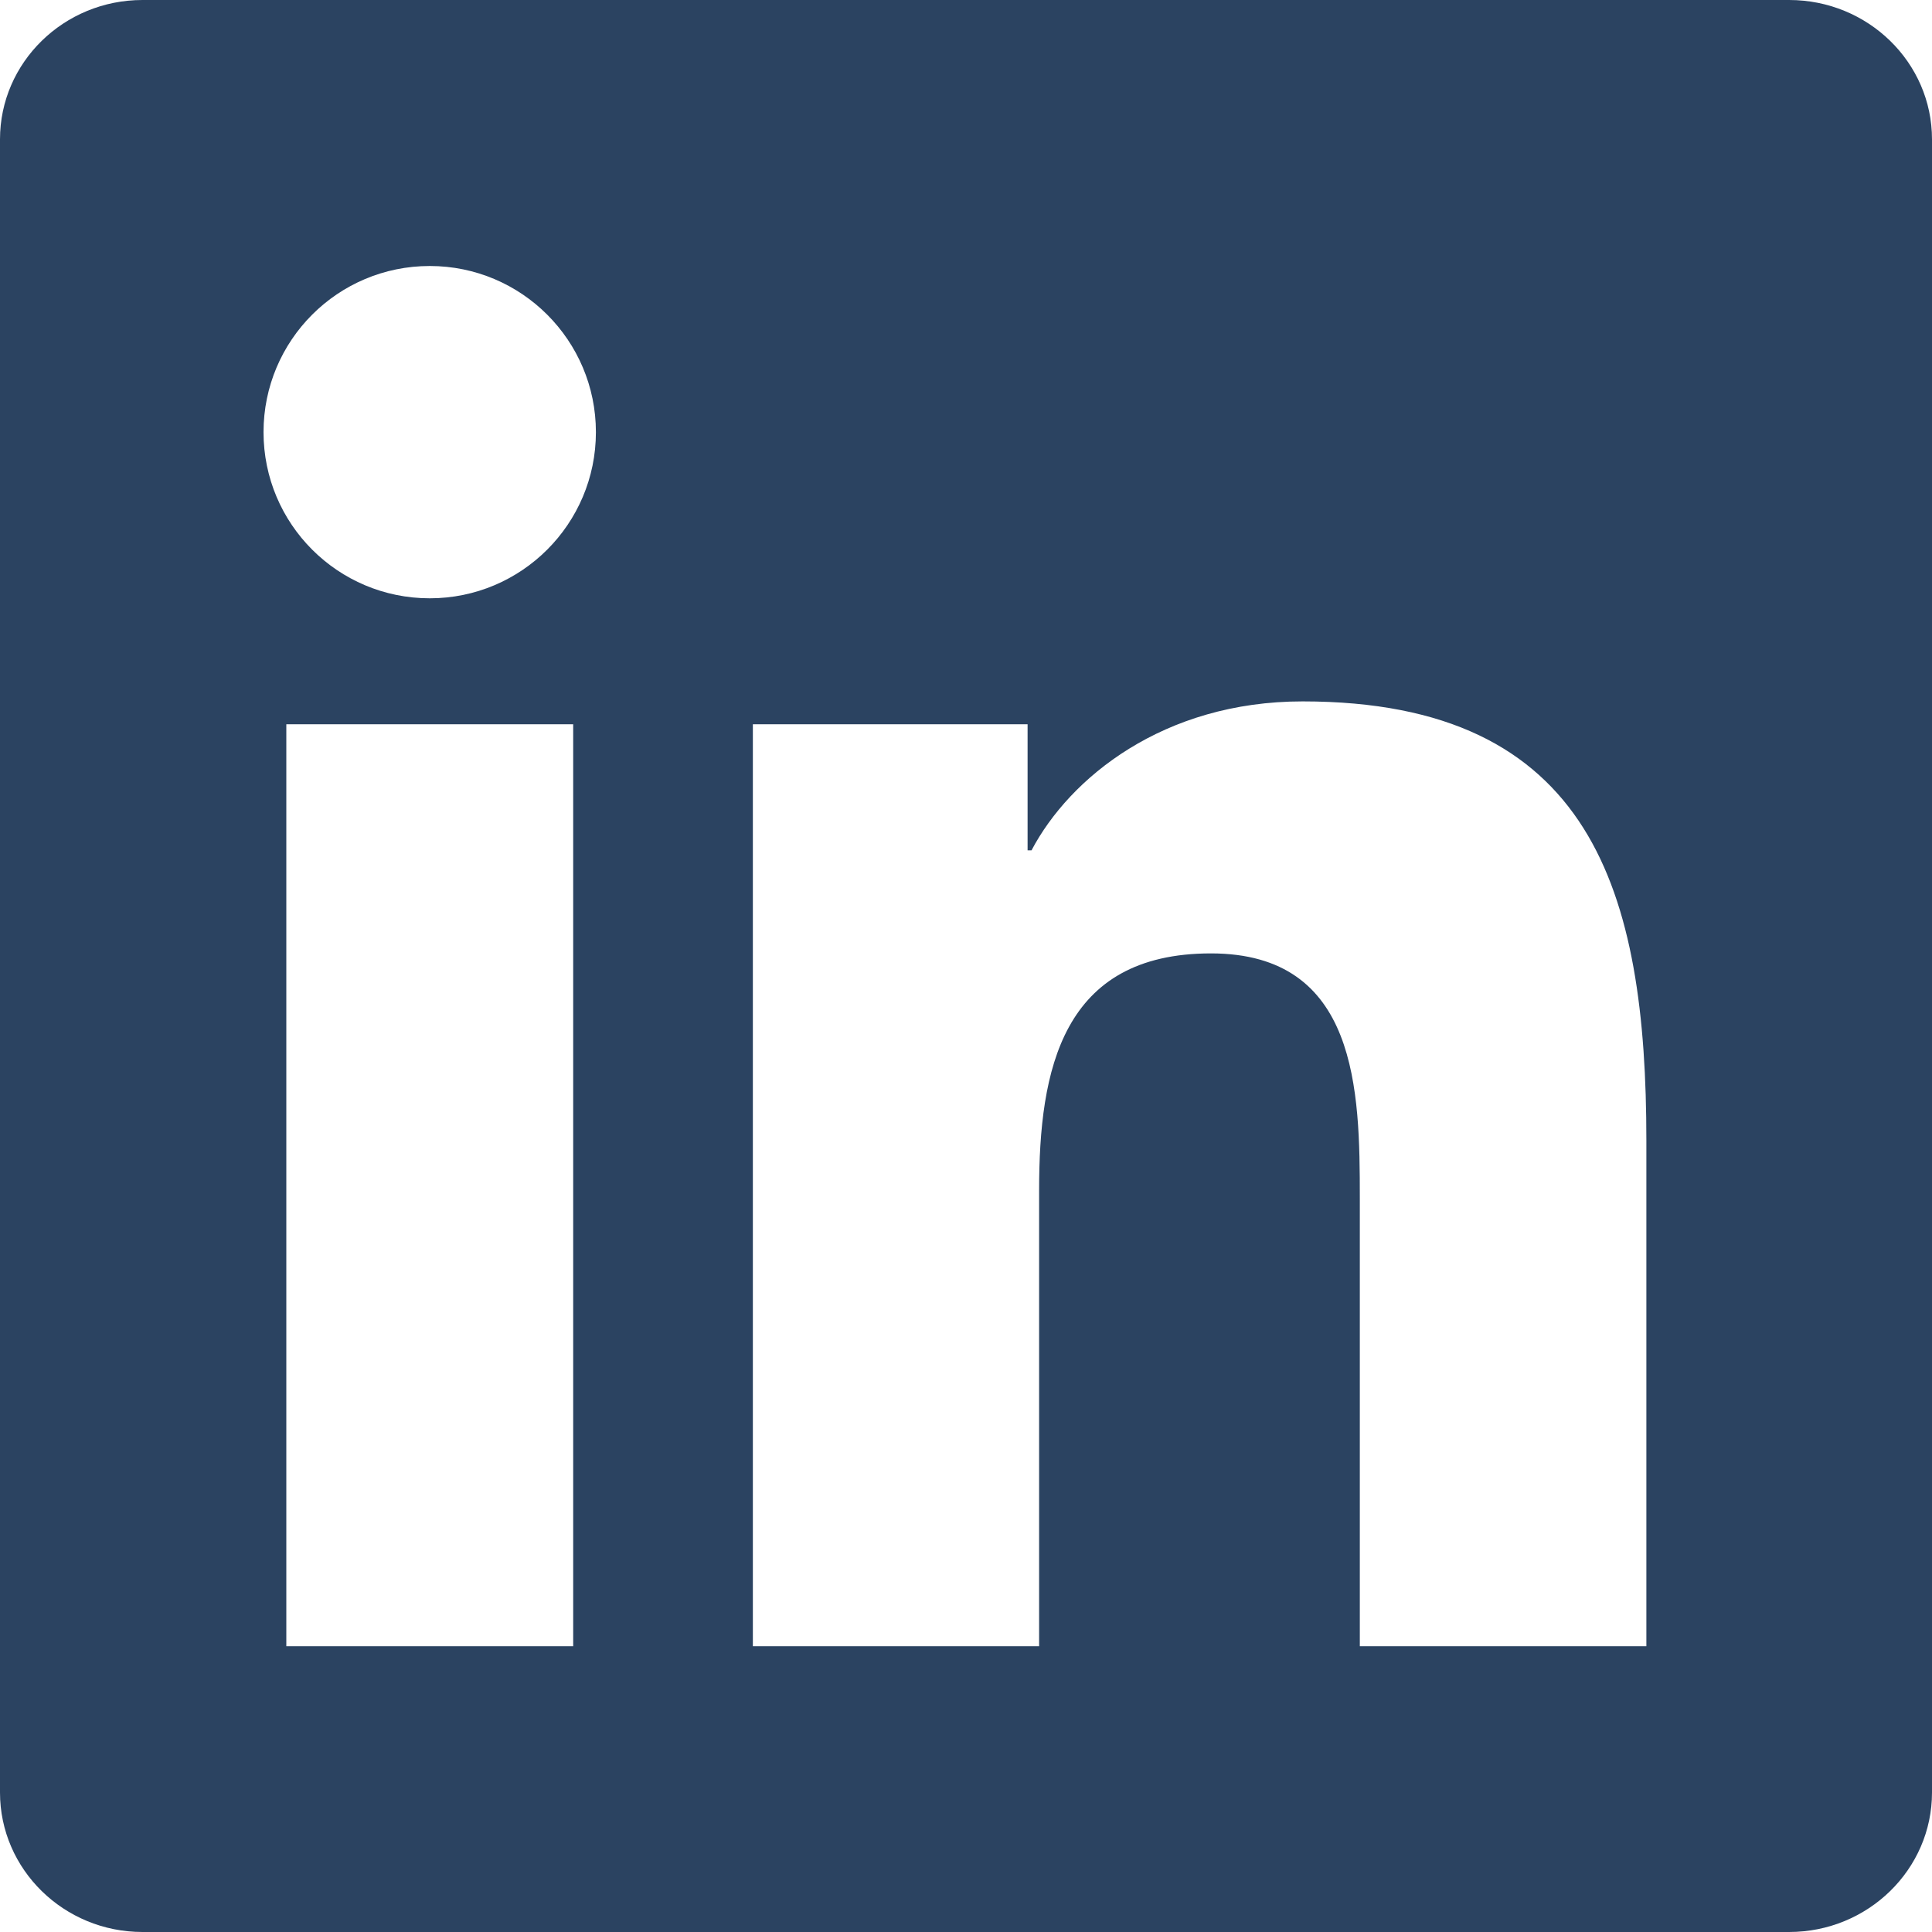
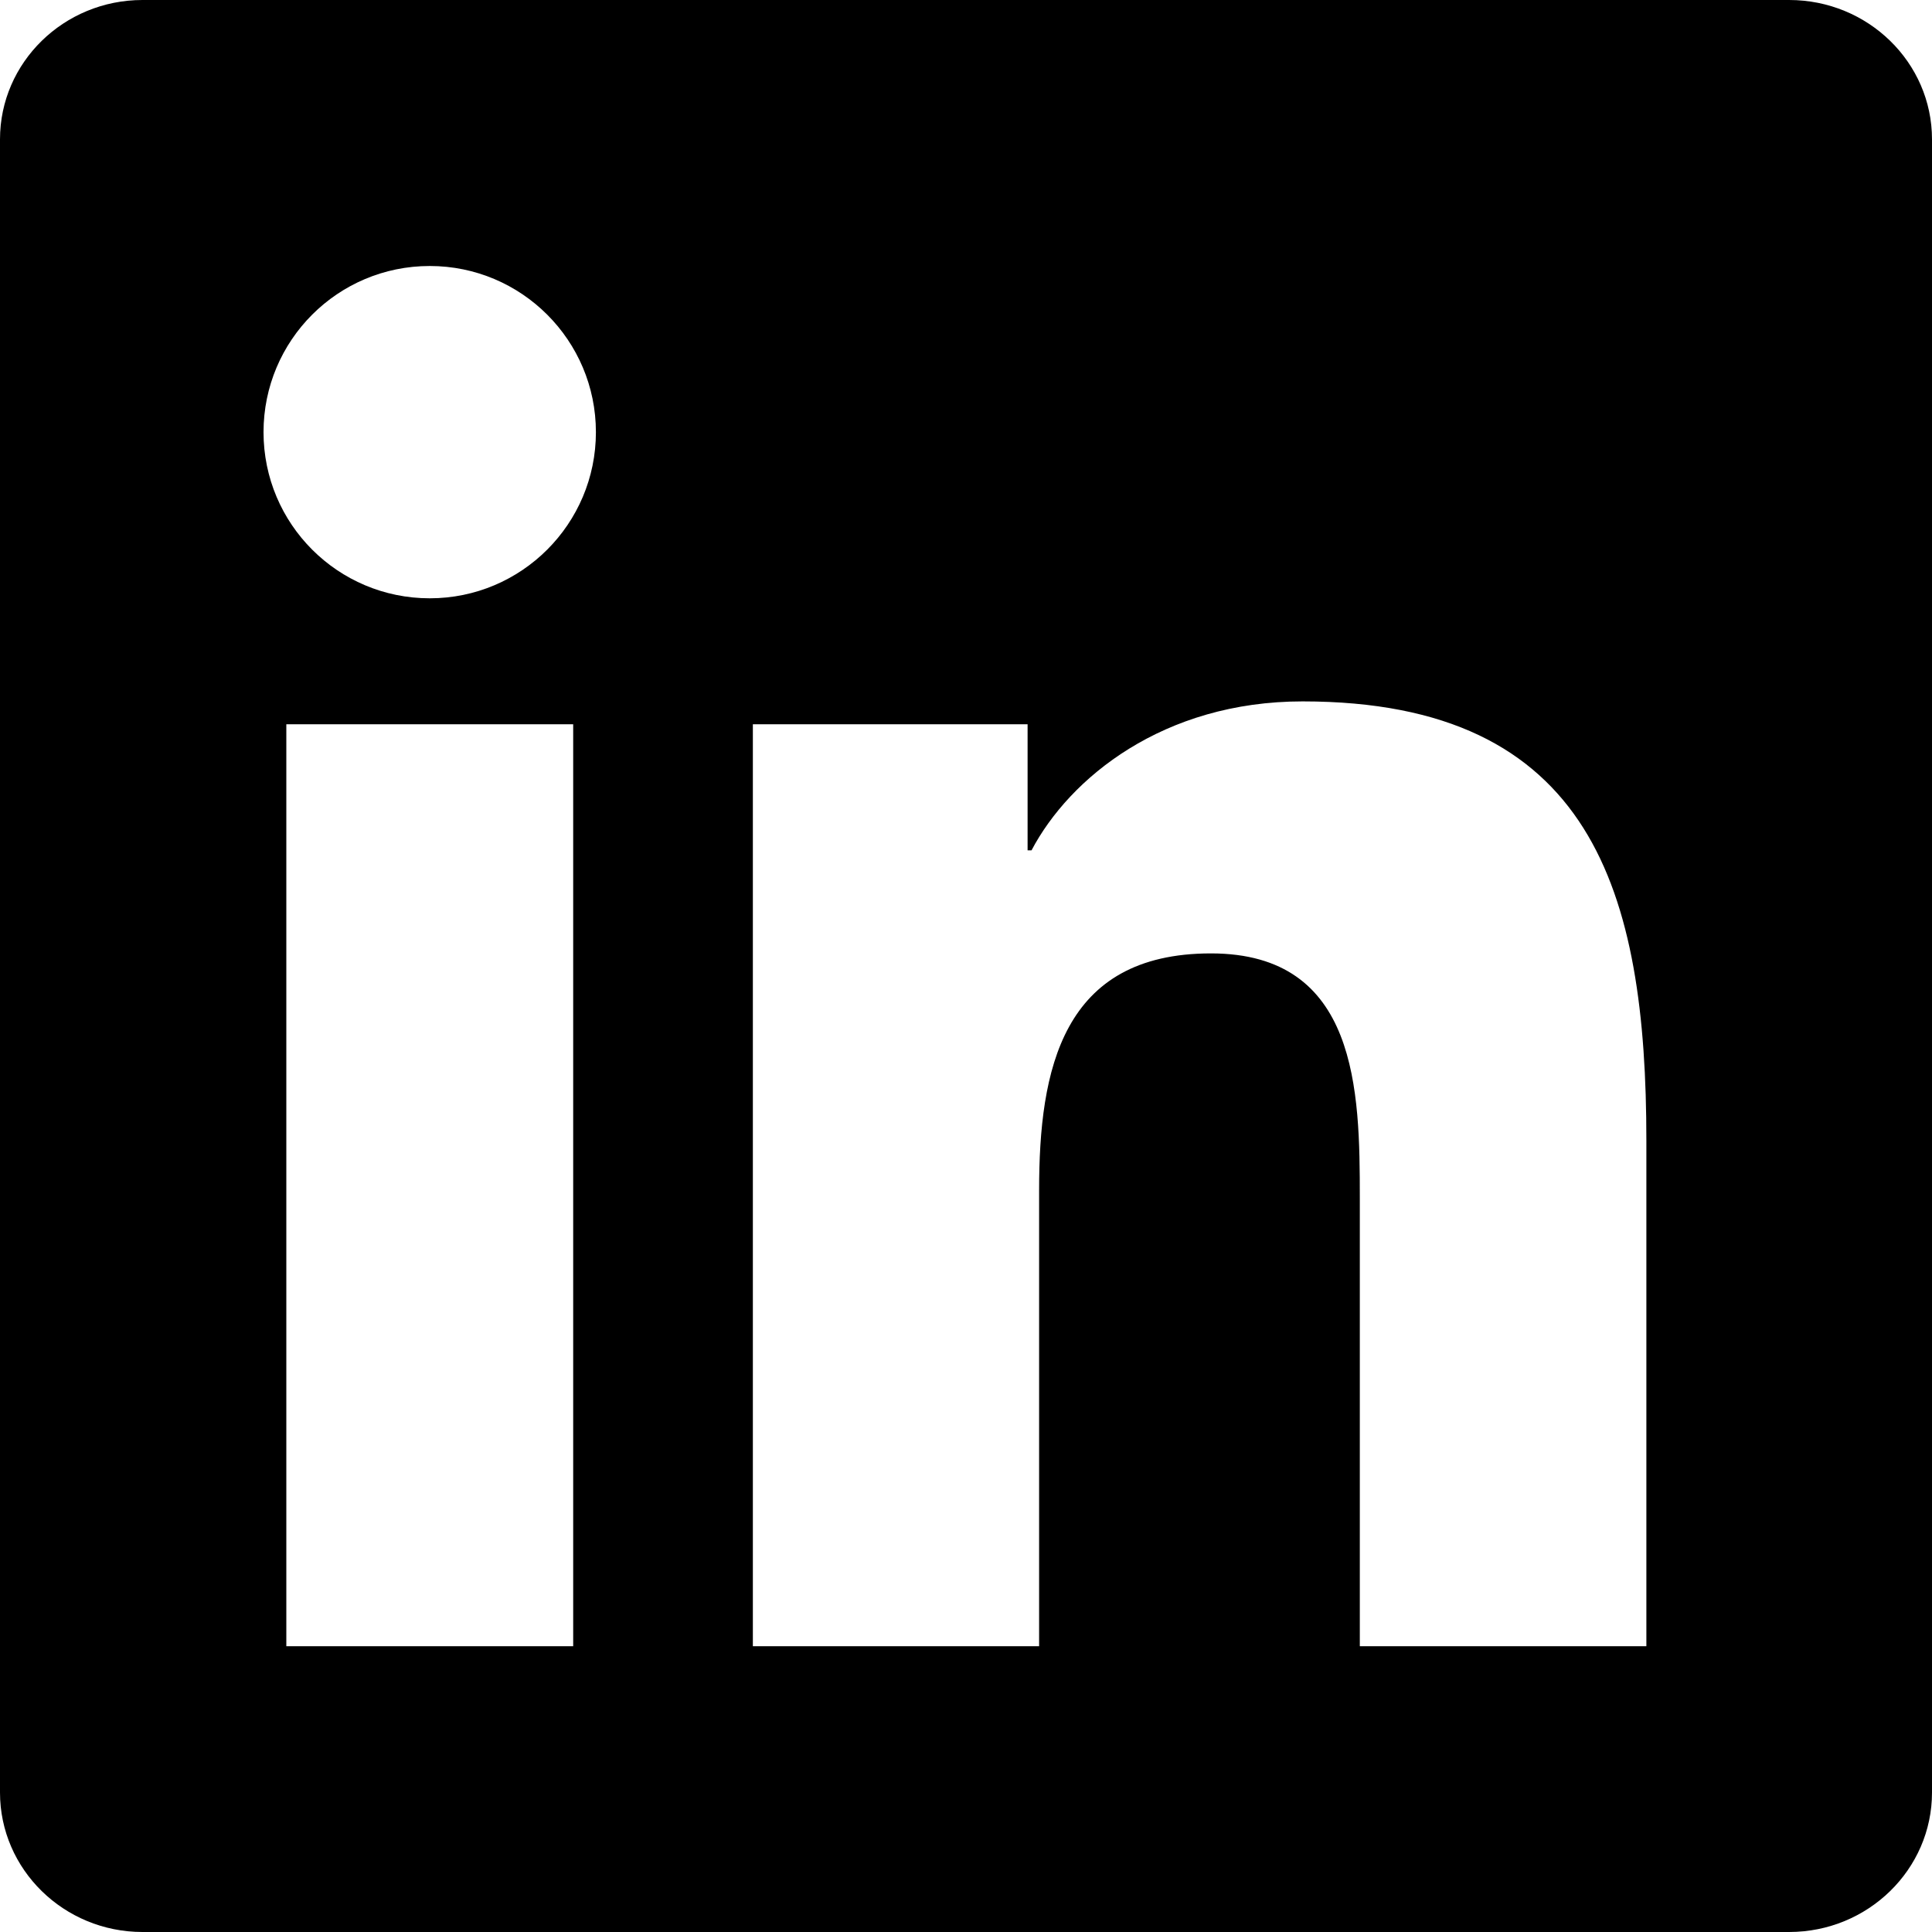
<svg xmlns="http://www.w3.org/2000/svg" width="25px" height="25px" viewBox="0 0 25 25" version="1.1">
  <g id="Symbols" stroke="none" stroke-width="1" fill="none" fill-rule="evenodd">
-     <g id="footer/desktop-v2" transform="translate(-450, -352)" fill="#2B4361">
+     <g id="footer/desktop-v2" transform="translate(-450, -352)" fill="currentColor">
      <g id="Group-18" transform="translate(365, 345)">
        <g id="Group-17" transform="translate(0, 7)">
          <g id="icon/in/indigo/700" transform="translate(85, 0)">
            <path d="M21.304,21.302 L17.596,21.302 L17.596,15.501 C17.596,14.117 17.573,12.337 15.67,12.337 C13.74,12.337 13.446,13.845 13.446,15.401 L13.446,21.302 L9.742,21.302 L9.742,9.372 L13.297,9.372 L13.297,11.003 L13.348,11.003 C13.842,10.066 15.052,9.076 16.856,9.076 C20.61,9.076 21.304,11.546 21.304,14.76 L21.304,21.302 Z M5.561,7.742 C4.371,7.742 3.41,6.779 3.41,5.592 C3.41,4.405 4.371,3.442 5.561,3.442 C6.748,3.442 7.711,4.405 7.711,5.592 C7.711,6.779 6.748,7.742 5.561,7.742 L5.561,7.742 Z M3.705,21.302 L7.417,21.302 L7.417,9.372 L3.705,9.372 L3.705,21.302 Z M23.151,0 L1.844,0 C0.827,0 0,0.807 0,1.803 L0,23.195 C0,24.191 0.827,25 1.844,25 L23.151,25 C24.171,25 25,24.191 25,23.195 L25,1.803 C25,0.807 24.171,0 23.151,0 L23.151,0 Z" id="Fill-1" />
          </g>
        </g>
      </g>
    </g>
  </g>
</svg>
